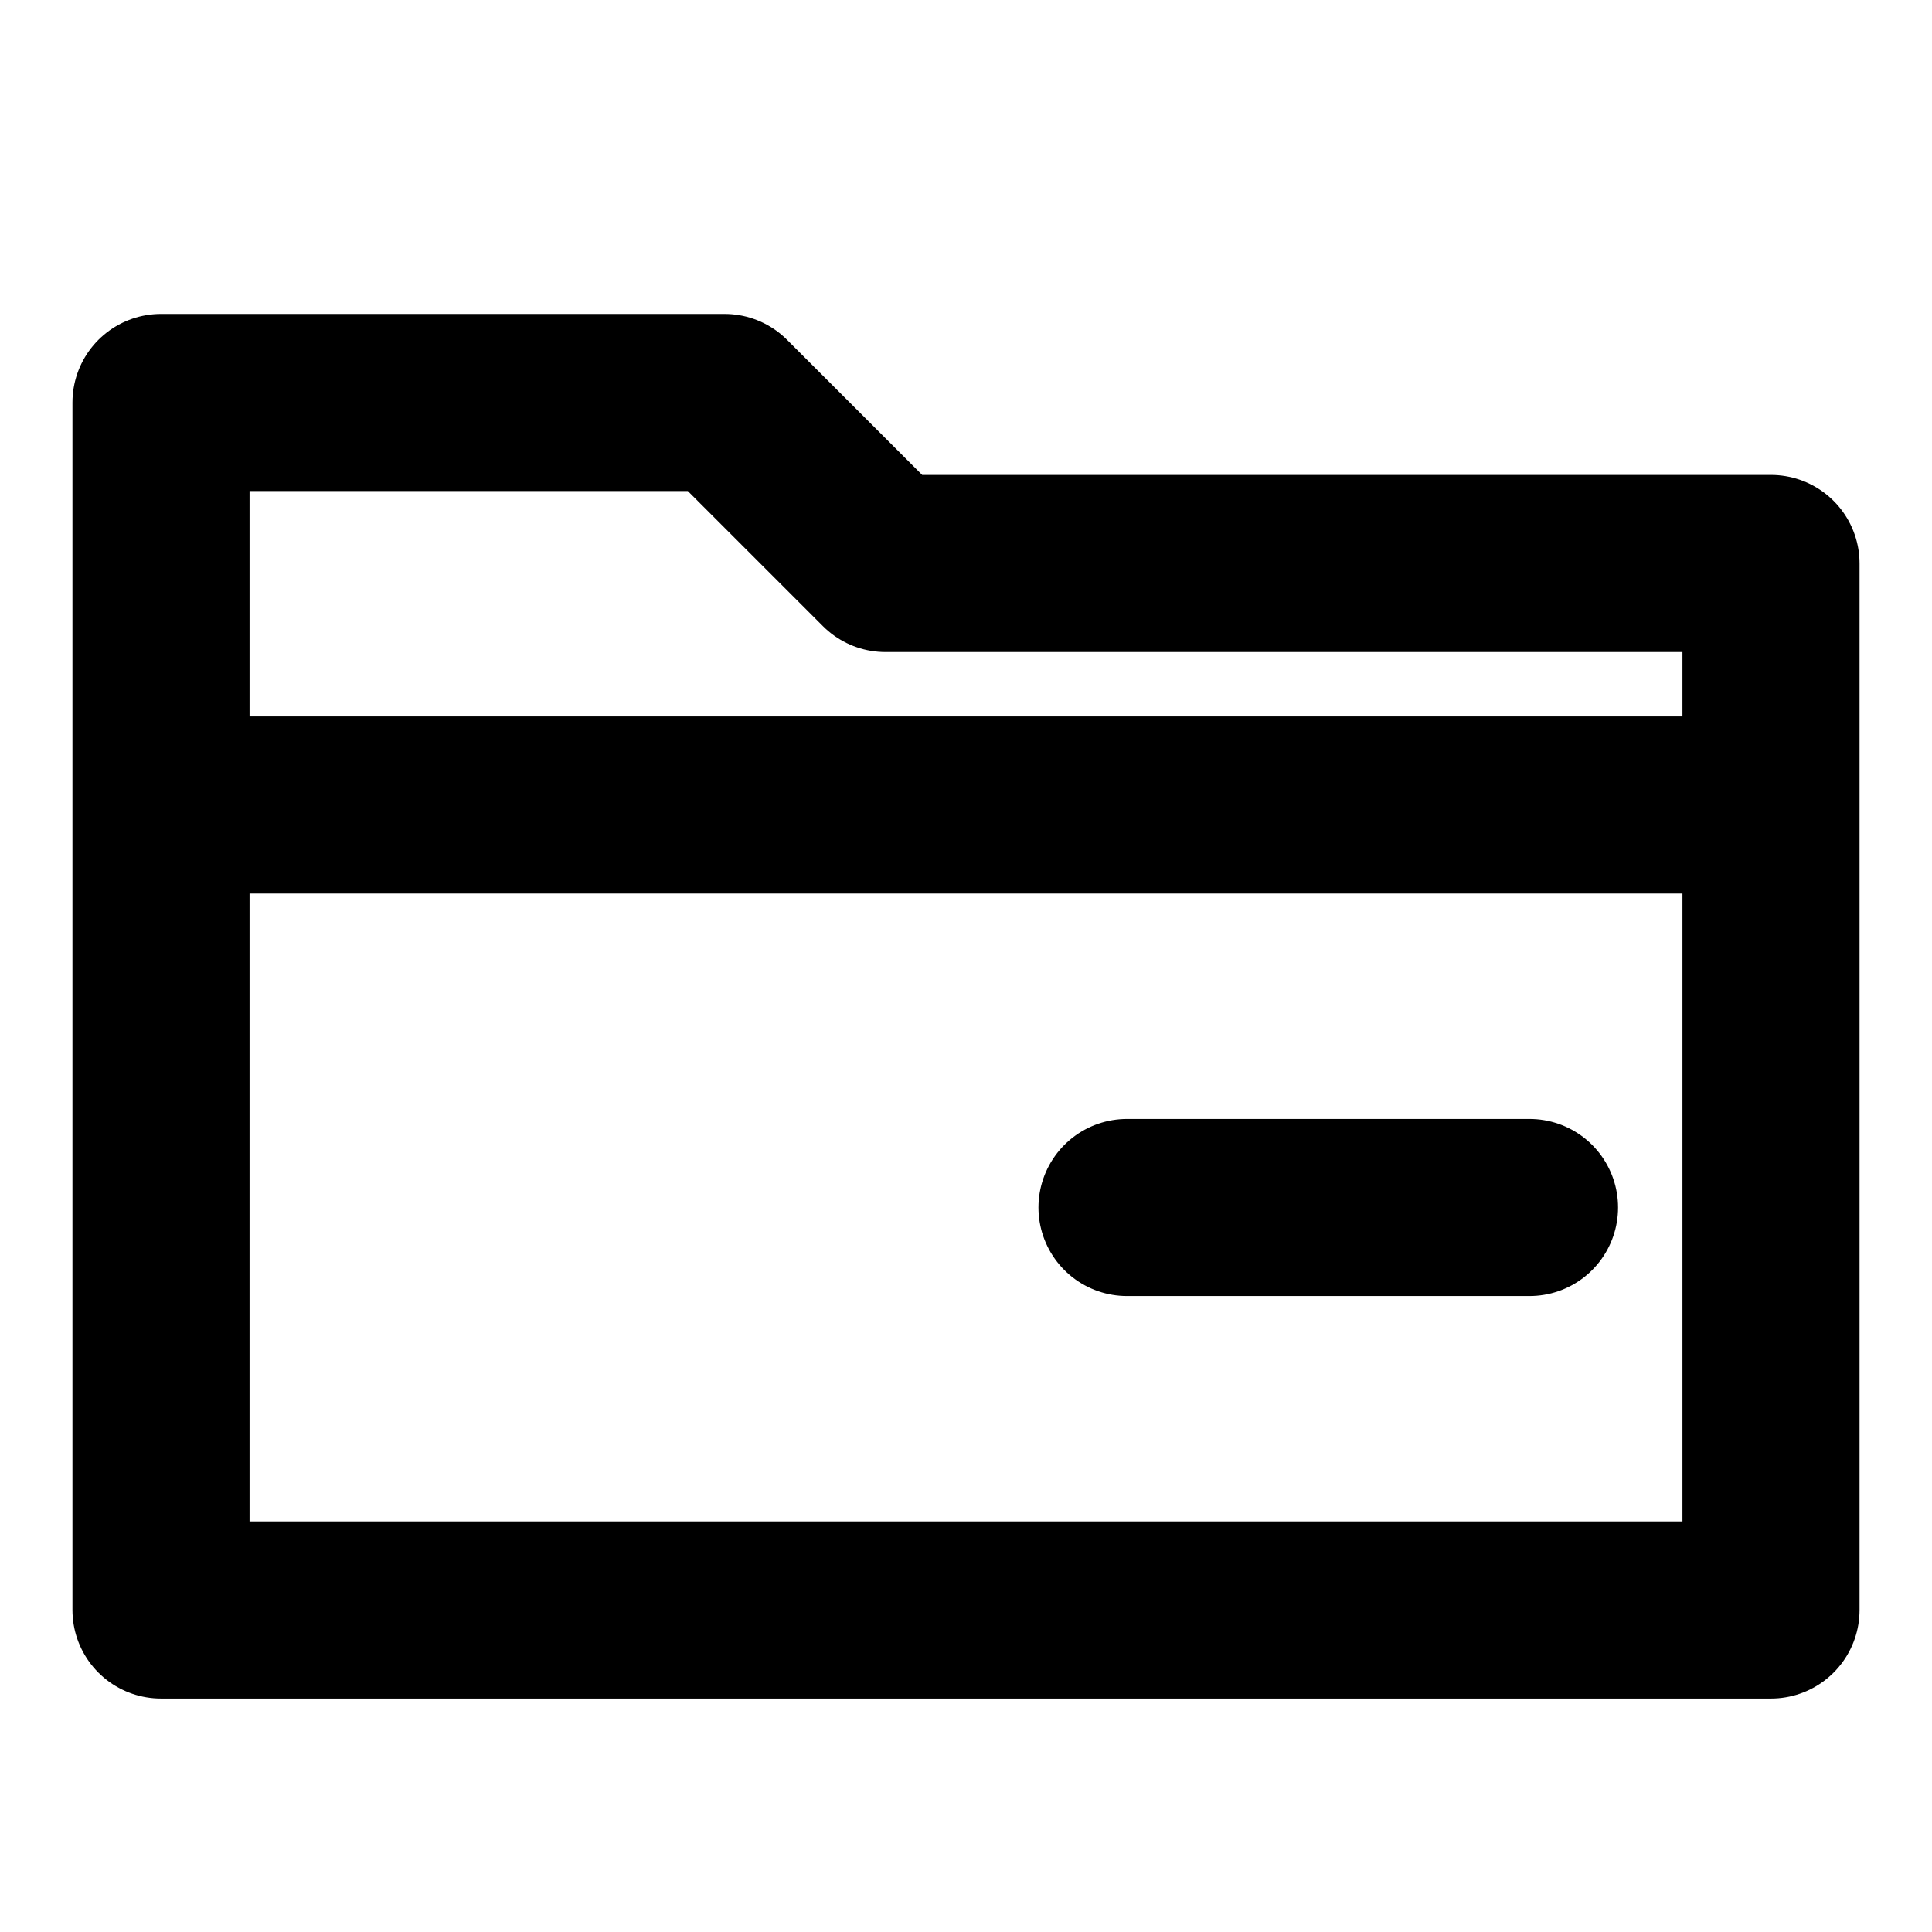
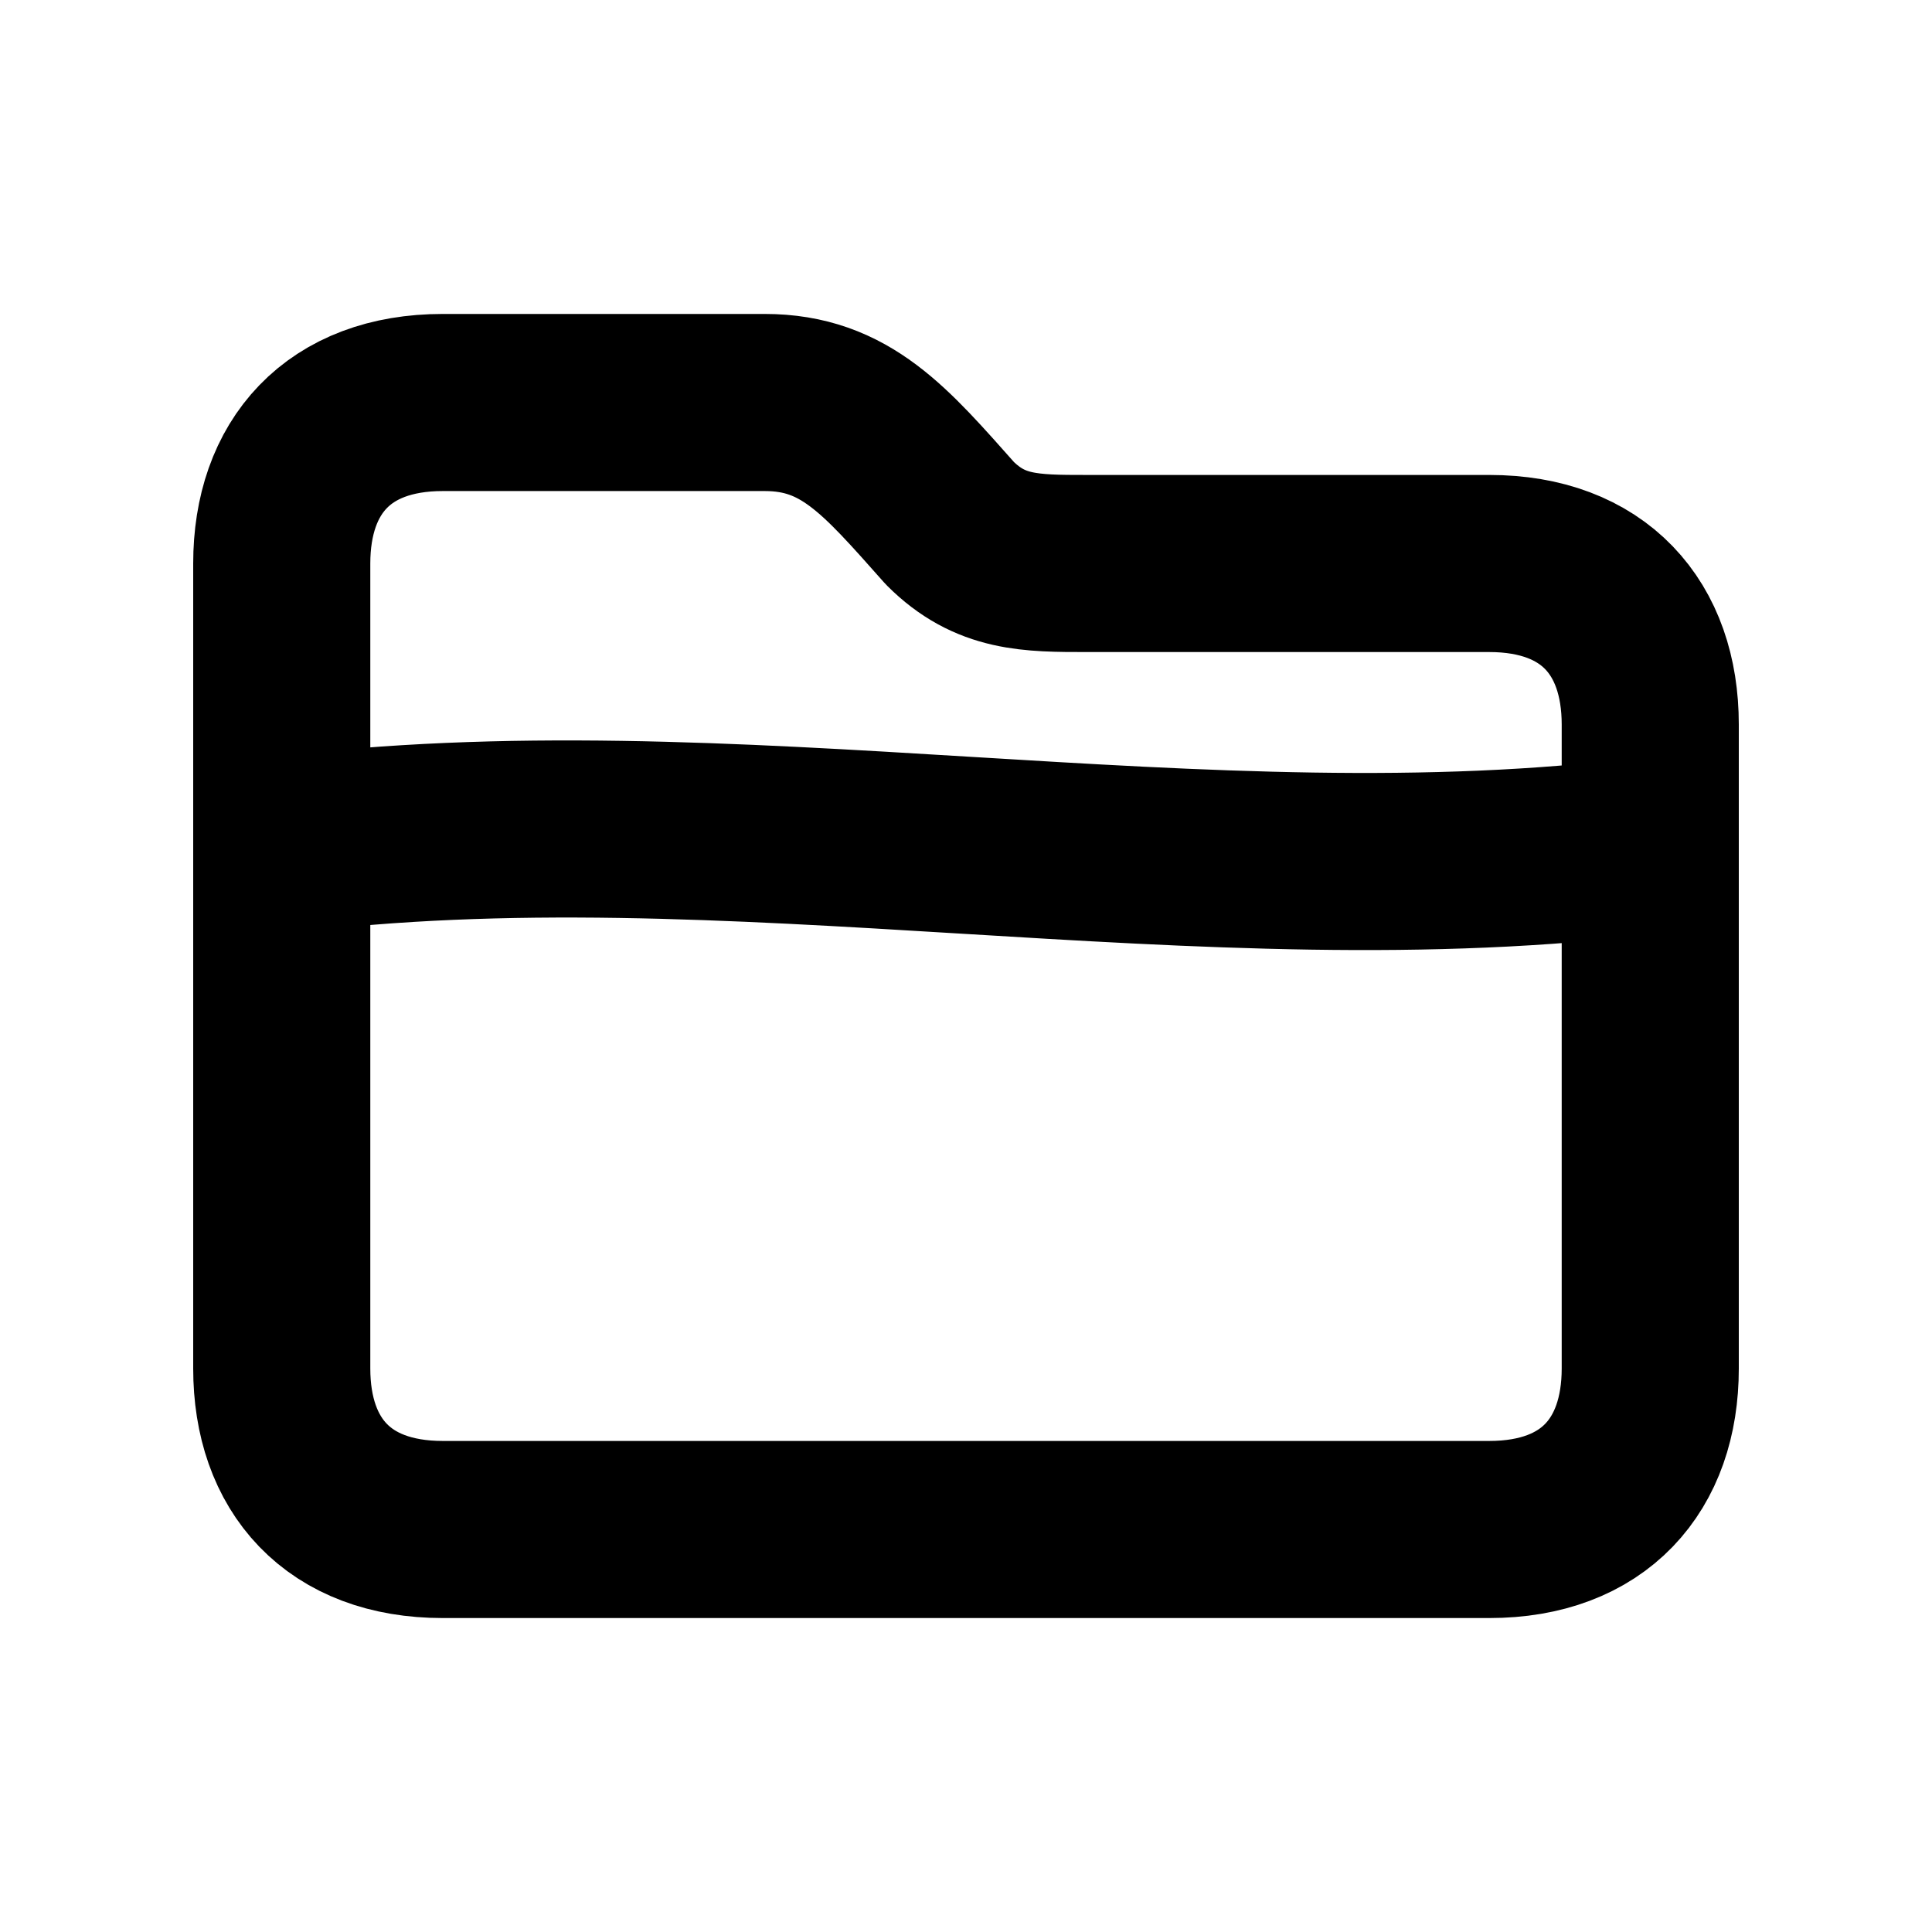
<svg xmlns="http://www.w3.org/2000/svg" width="24" height="24" viewBox="0 0 24 24">
-   <path d="M2 5 H9 L11 7 H22 V20 H2 Z M2 10 H22 M14 15 H19" fill="none" stroke="#000000" stroke-width="2.2" stroke-linecap="round" stroke-linejoin="round" />
+   <path d="M3.5 7 C3.5 5.8 4.2 5 5.5 5 H9.5 C10.5 5 11 5.6 11.8 6.5 C12.3 7 12.8 7 13.5 7 H18.5 C19.8 7 20.5 7.8 20.5 9 V17 C20.5 18.2 19.8 19 18.5 19 H5.5 C4.2 19 3.5 18.2 3.5 17Z M3.5 10.5 C9 9.8 15 11.2 20.5 10.5" fill="none" stroke="#000000" stroke-width="2.2" stroke-linecap="round" stroke-linejoin="round" />
</svg>
